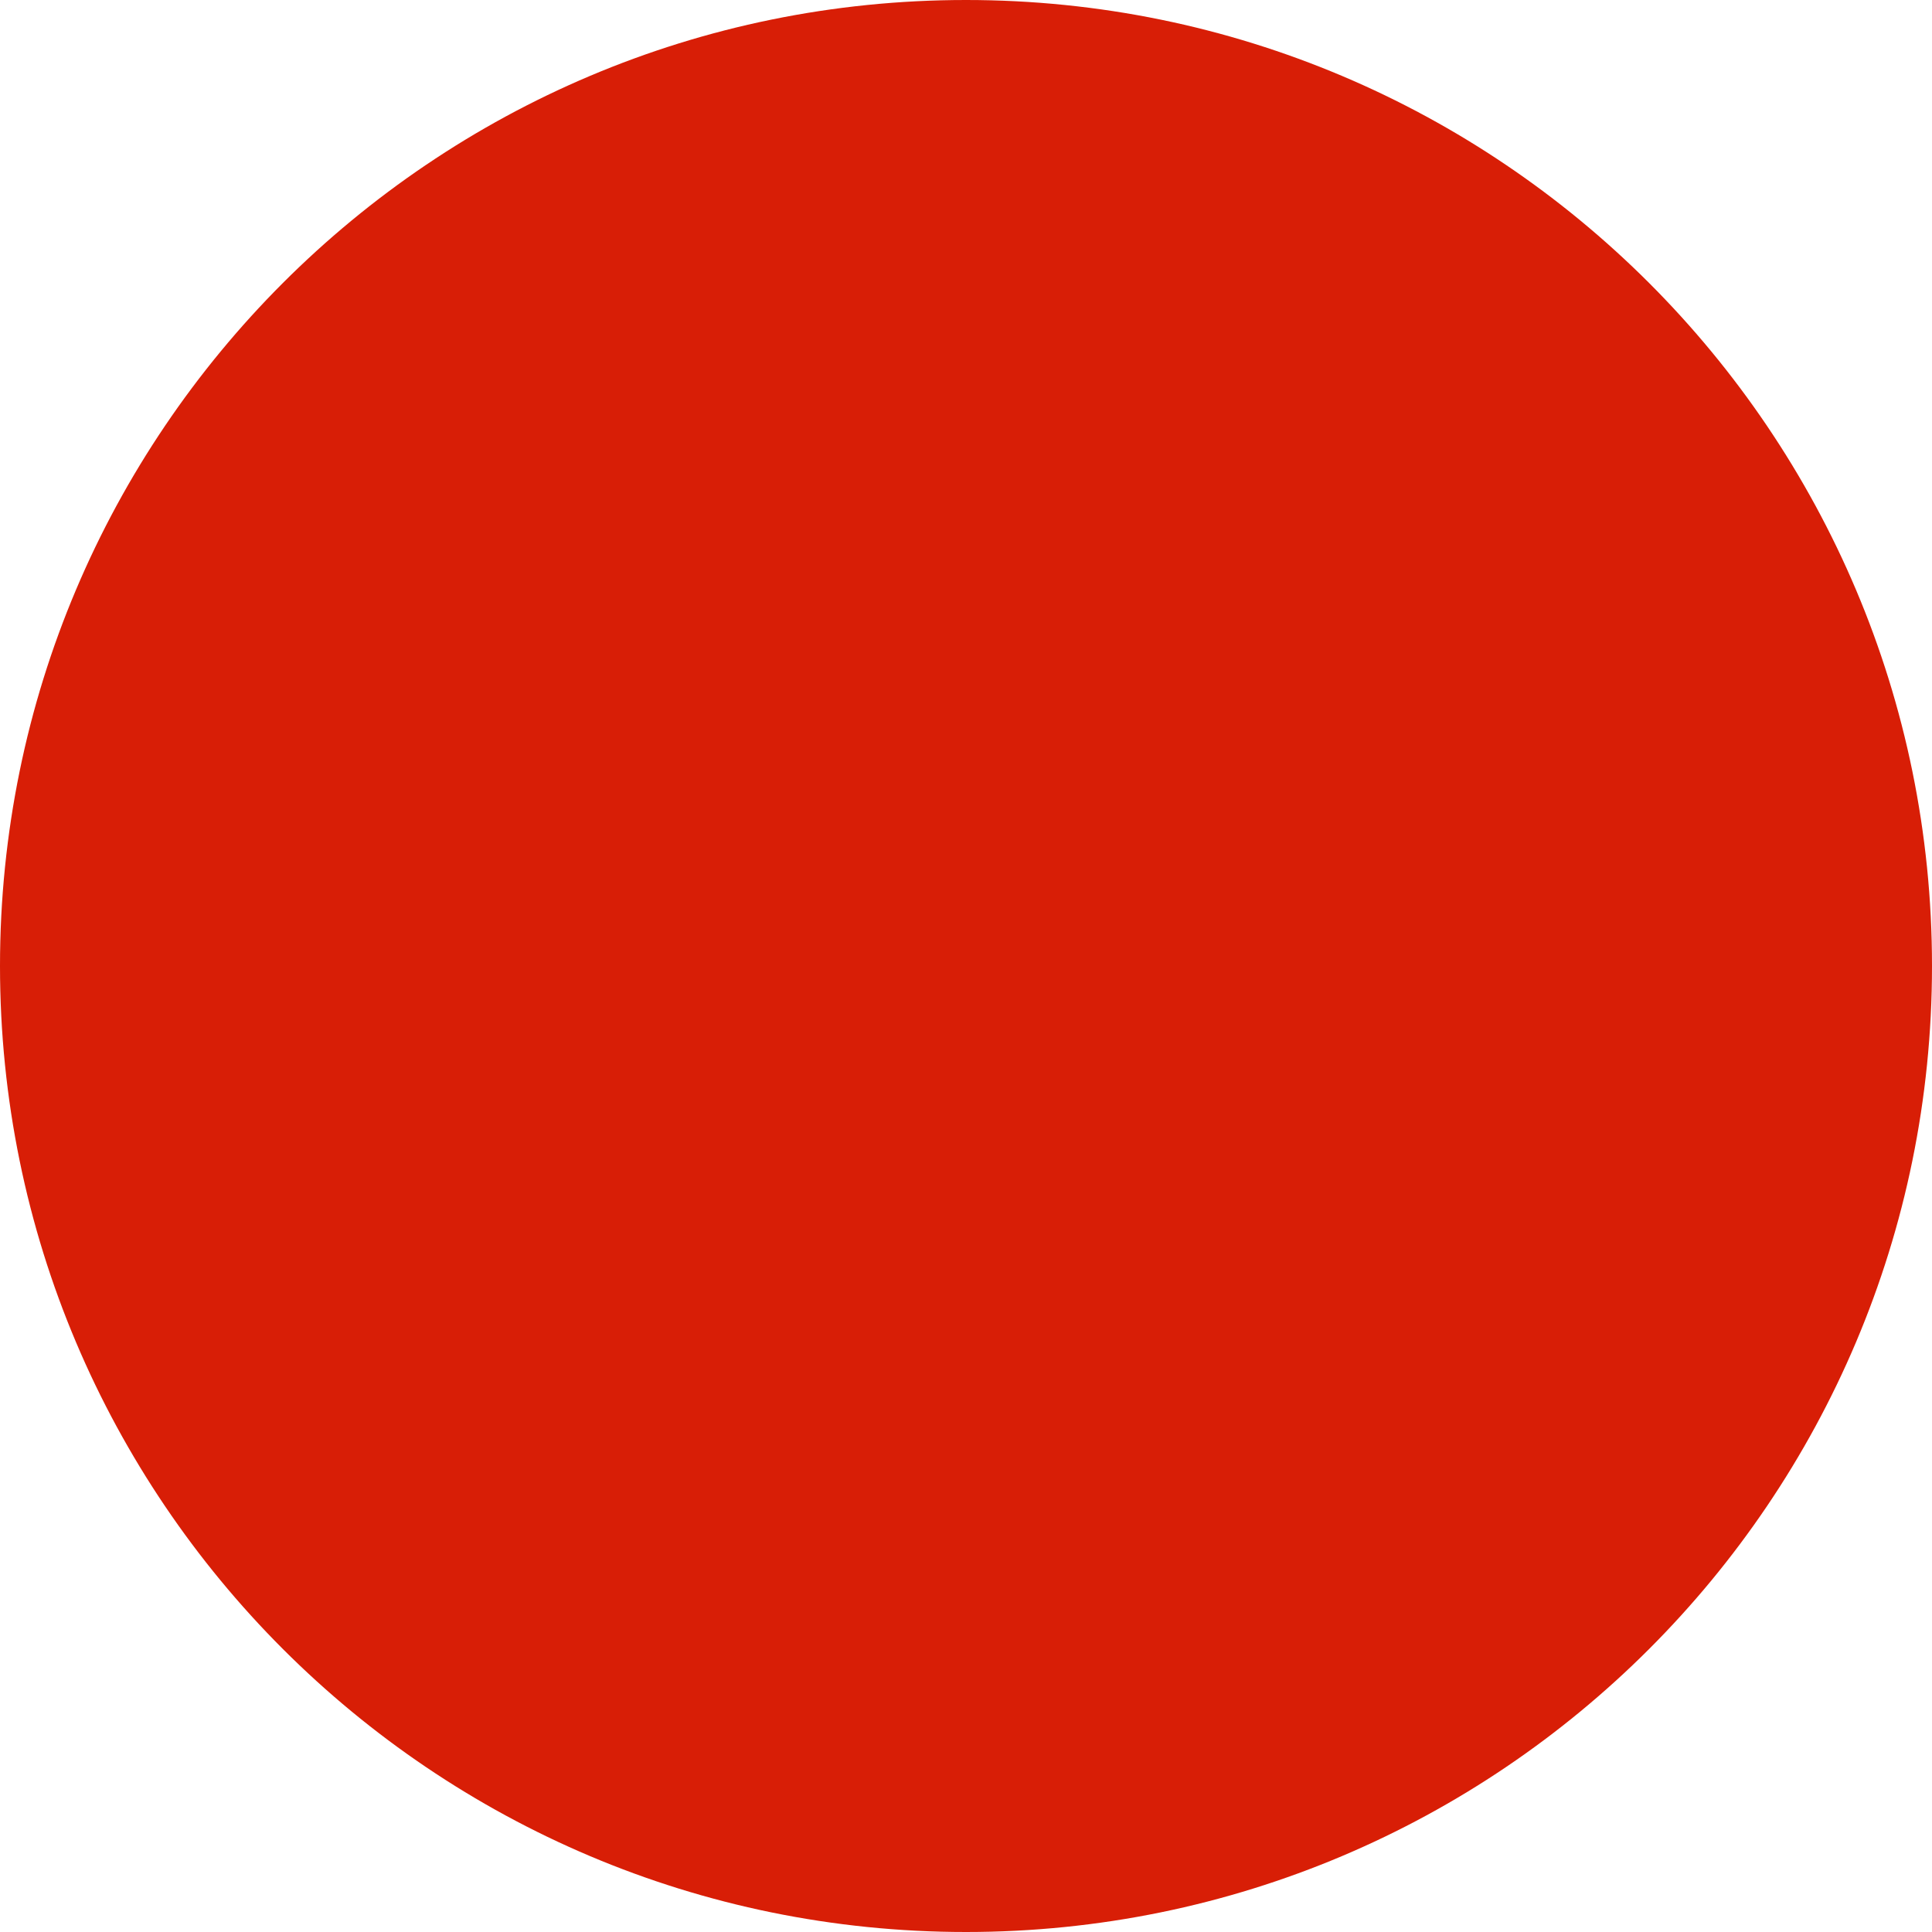
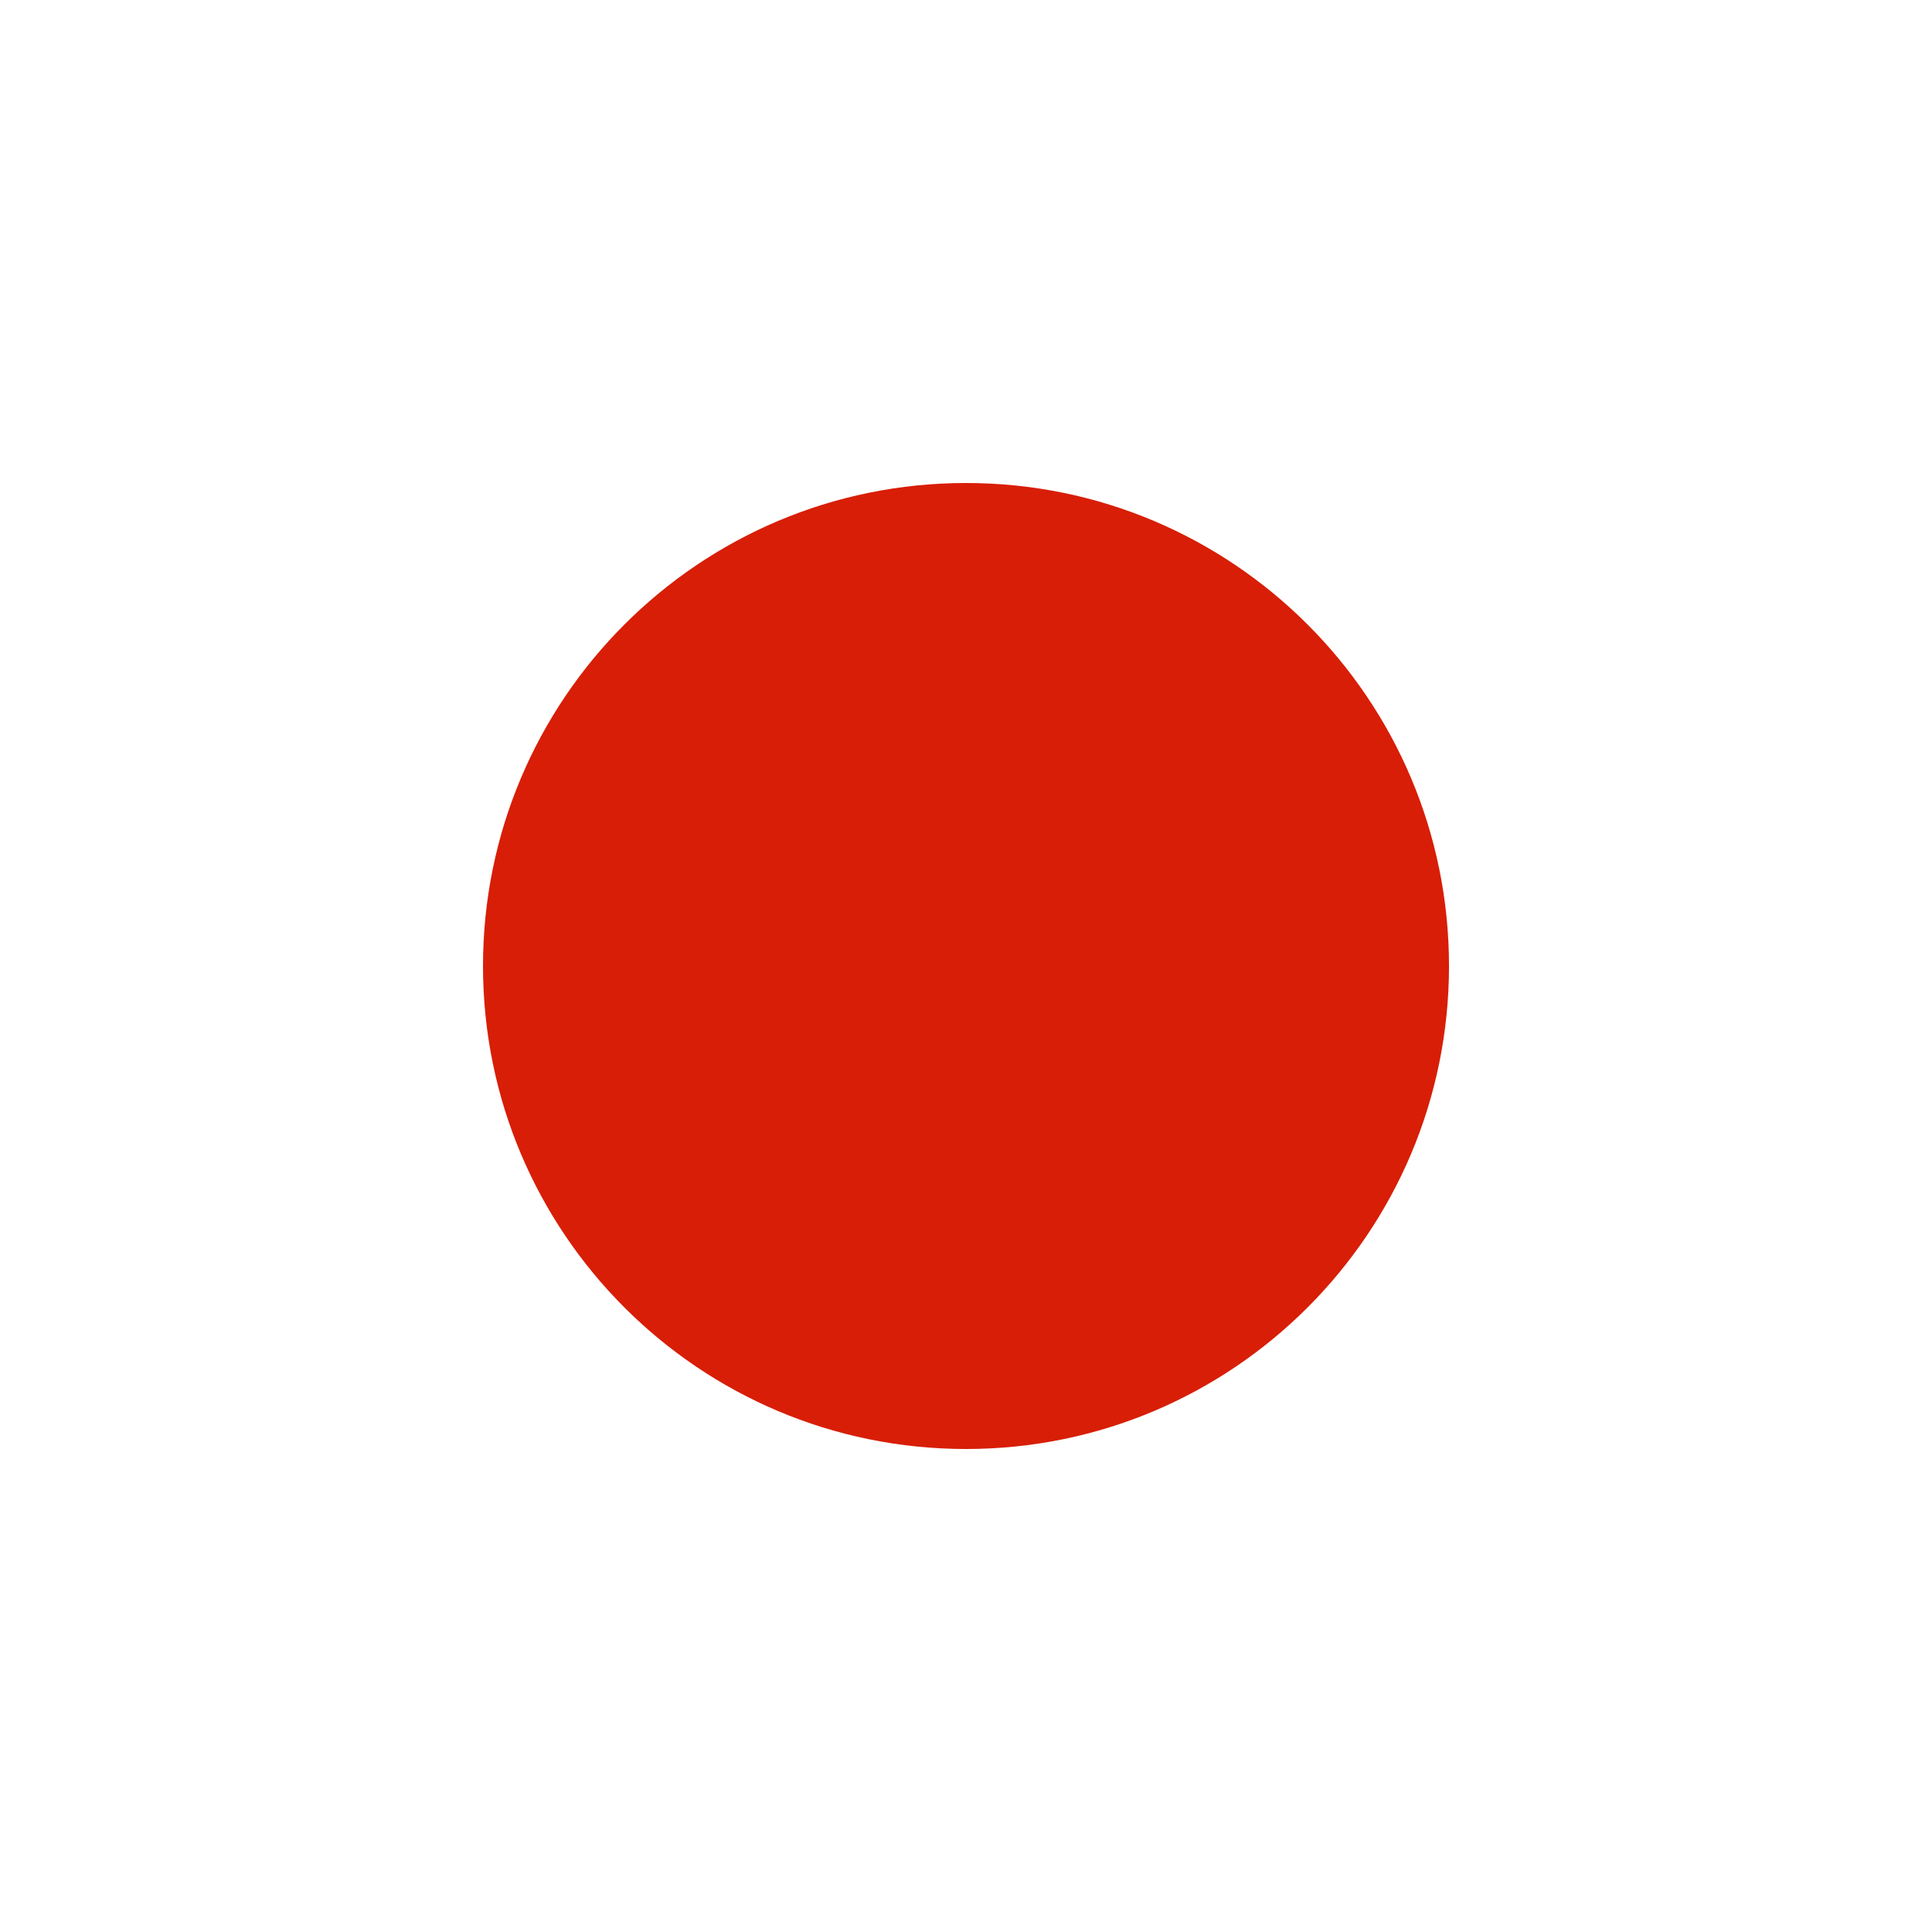
- <svg xmlns="http://www.w3.org/2000/svg" t="1724495460577" class="icon" viewBox="0 0 1024 1024" version="1.1" p-id="1805" id="mx_n_1724495460578" width="32" height="32">
-   <path d="M512 512m-512 0a512 512 0 1 0 1024 0 512 512 0 1 0-1024 0Z" fill="#d81e06" p-id="1806" />
+ <svg xmlns="http://www.w3.org/2000/svg" t="1724925109764" class="icon" viewBox="0 0 1024 1024" version="1.1" p-id="5570" width="32" height="32">
+   <path d="M768 512a256 256 0 1 1-512 0 256 256 0 0 1 512 0z" fill="#d81e06" p-id="5571" />
</svg>
